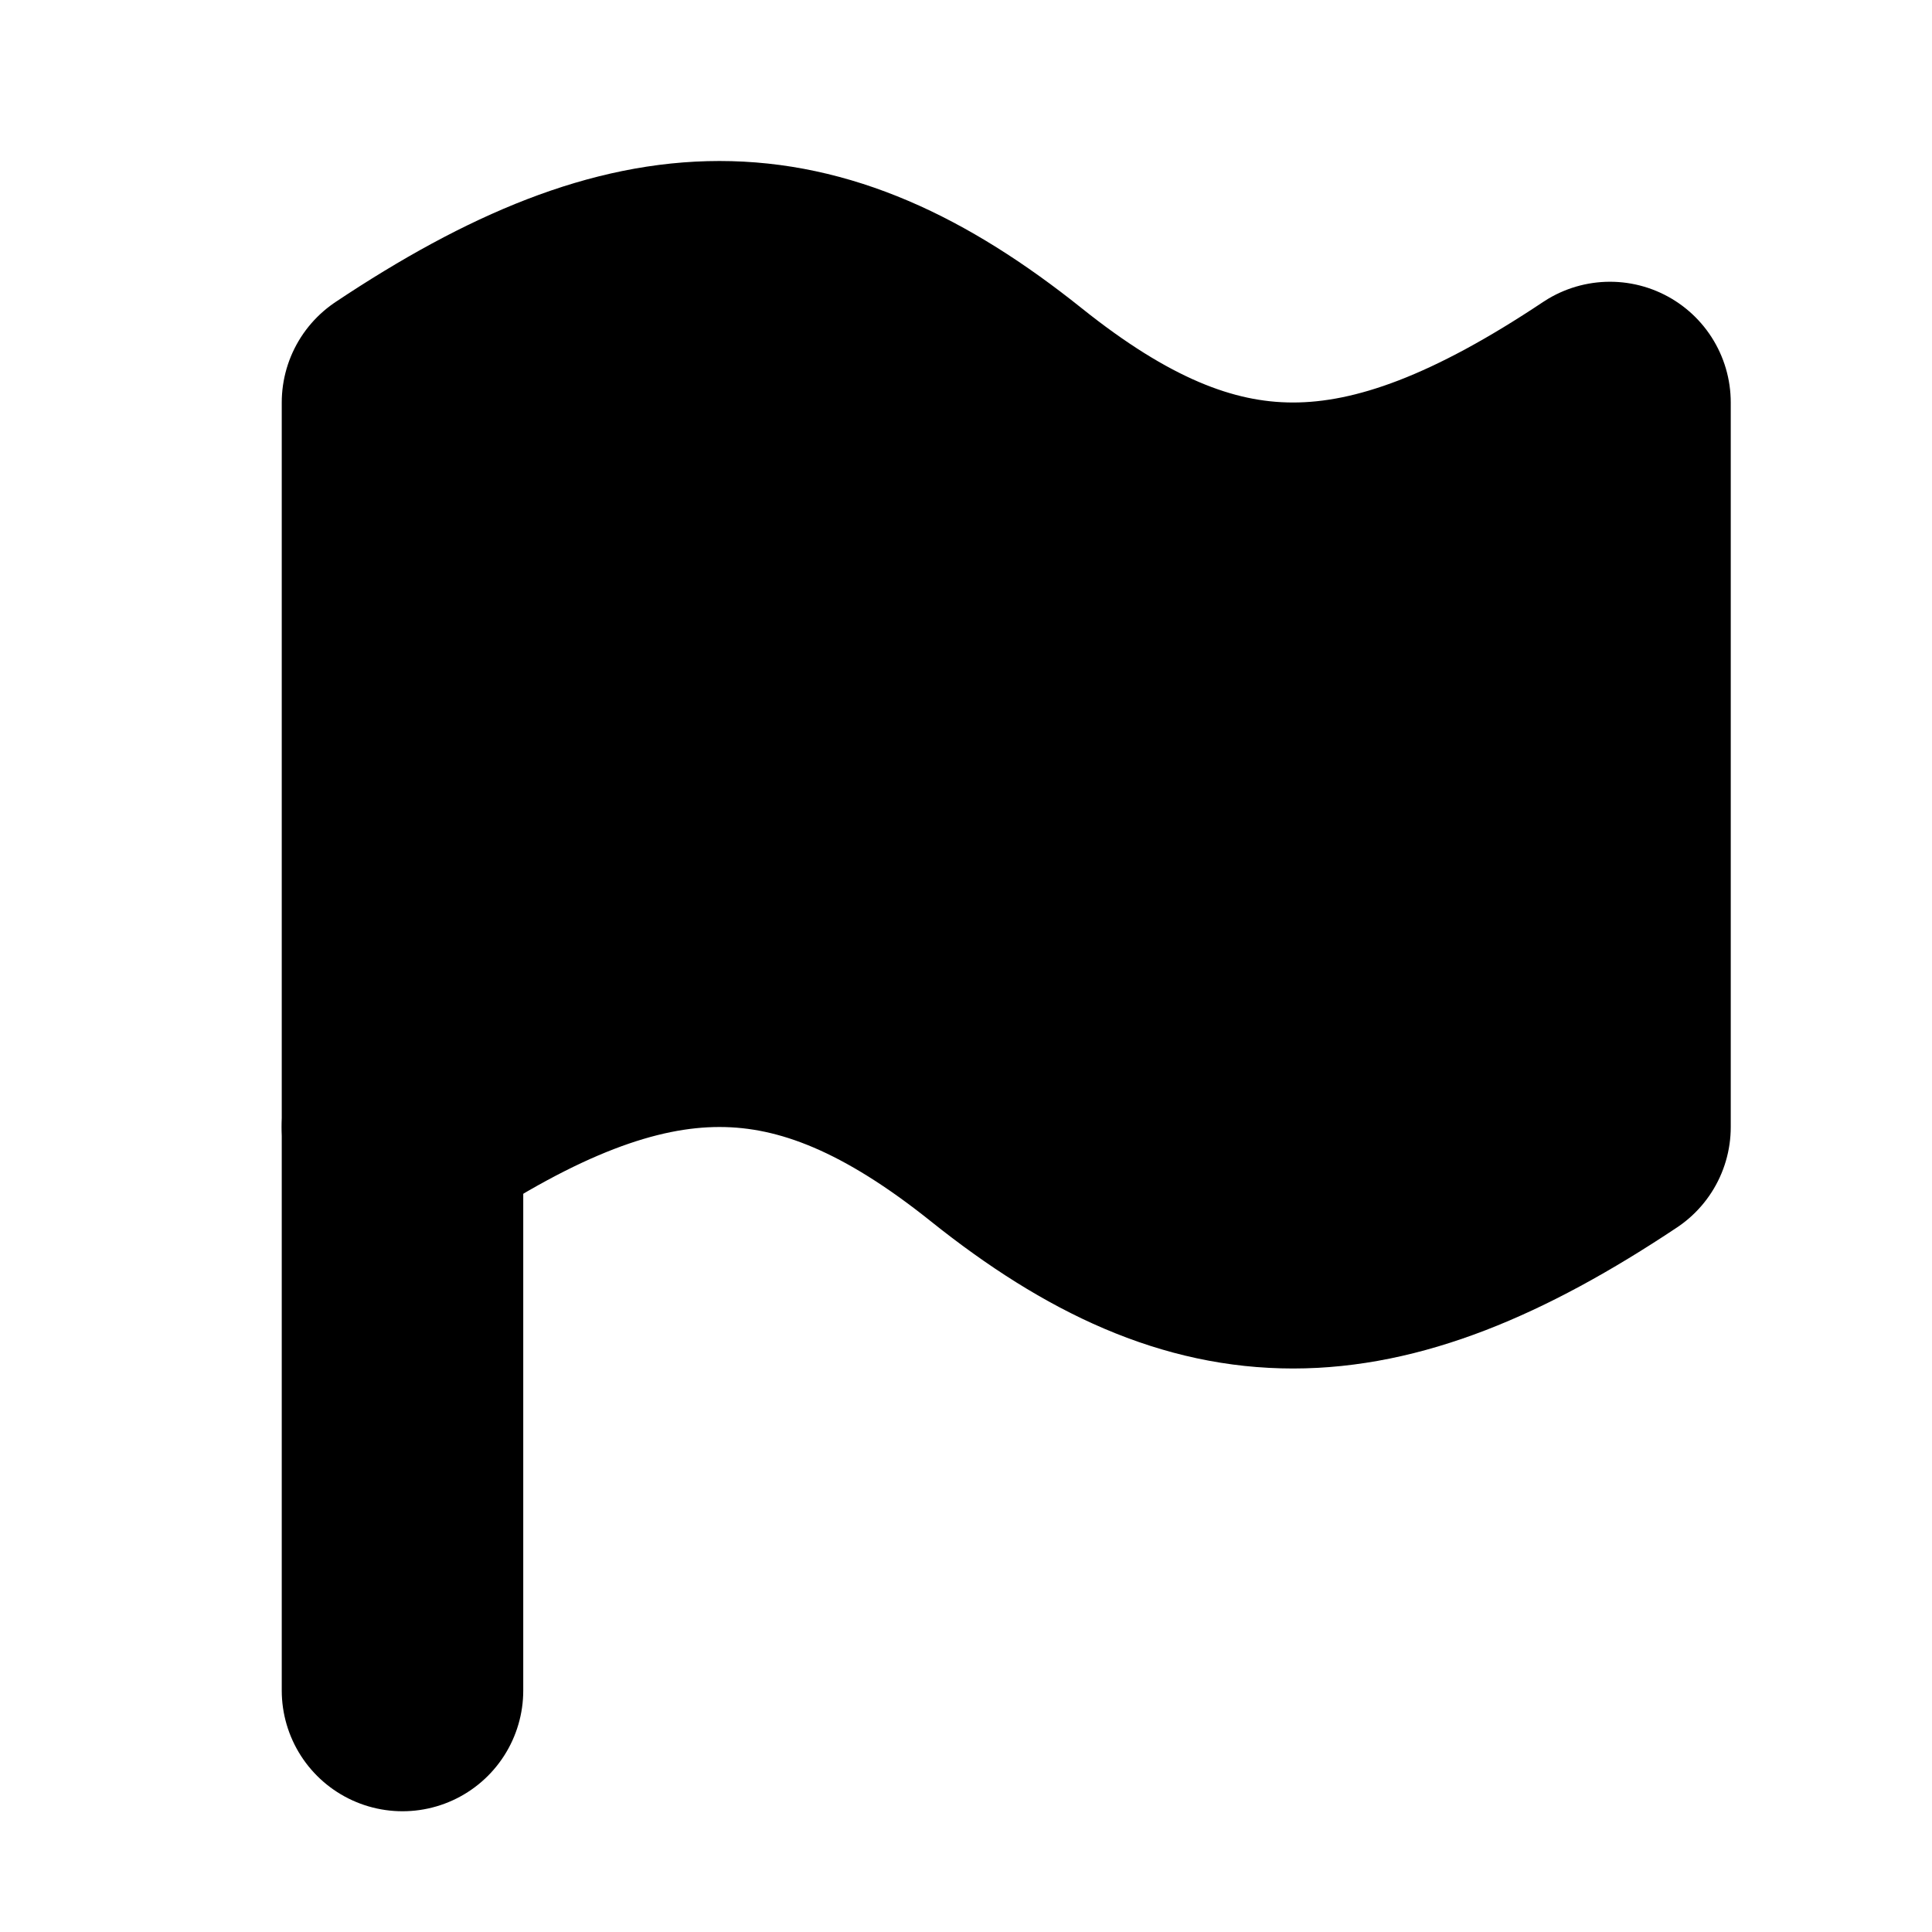
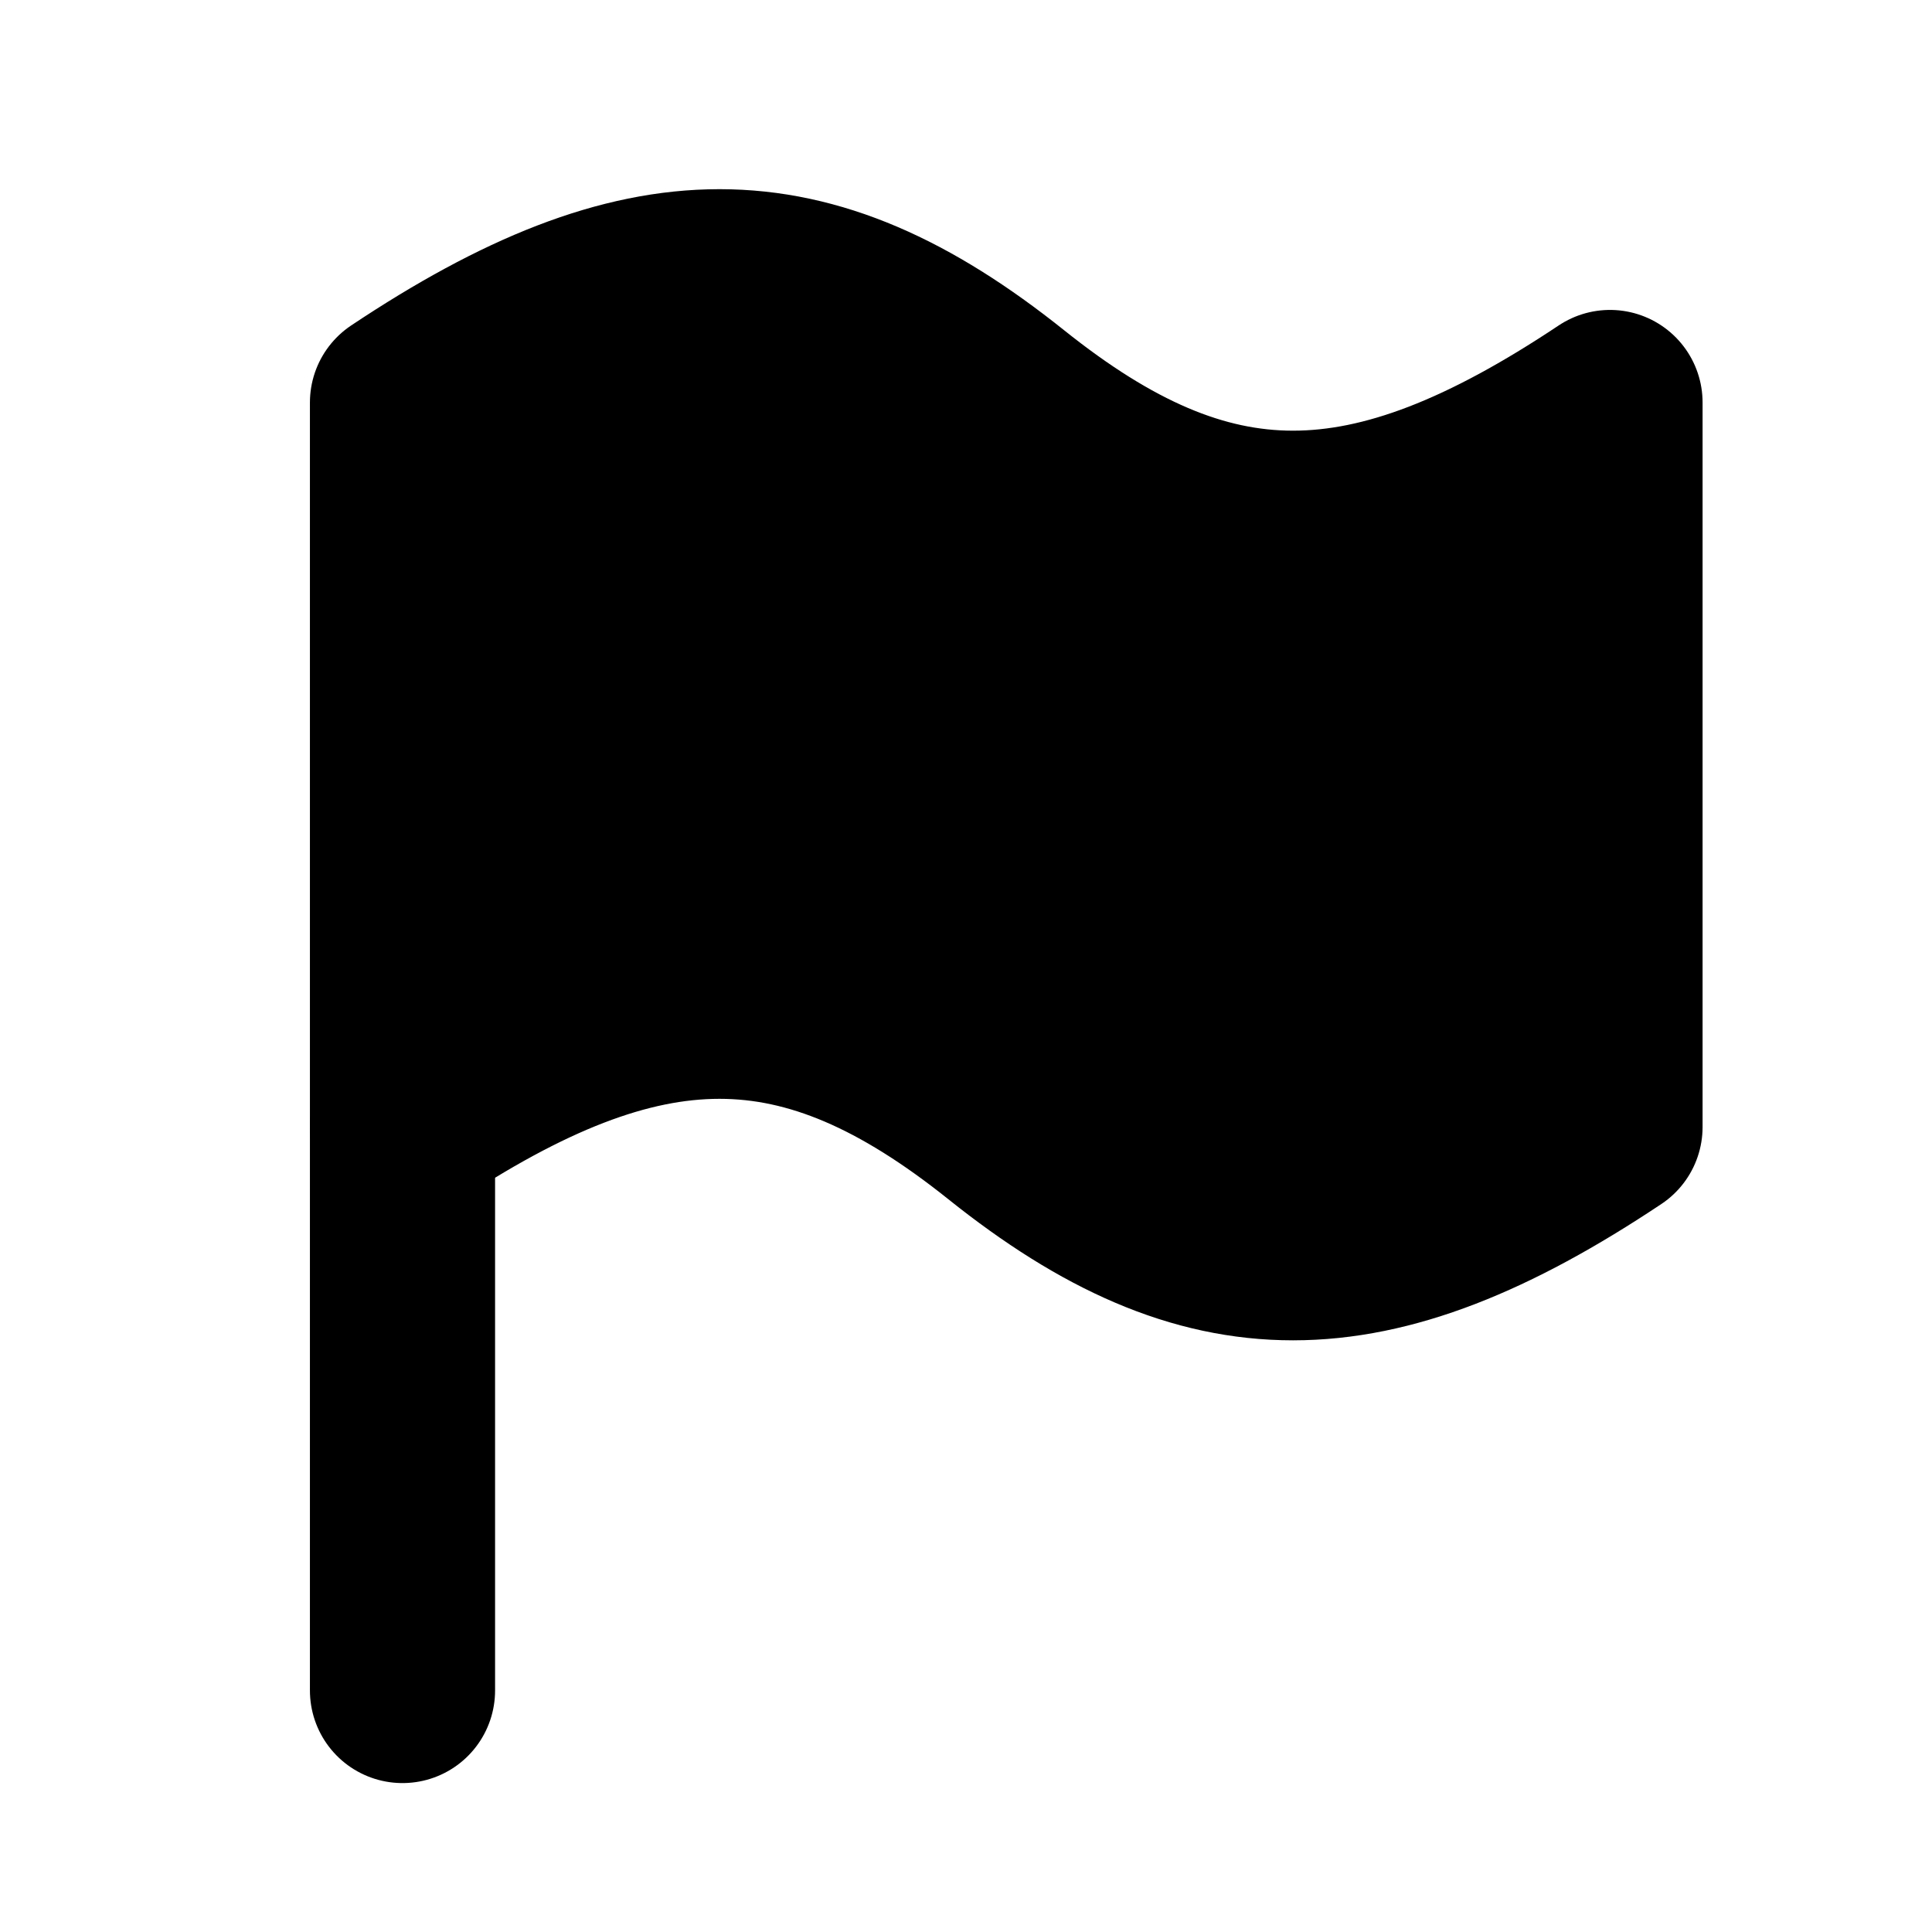
- <svg xmlns="http://www.w3.org/2000/svg" width="24" height="24" viewBox="0 0 24 24" fill="none" stroke="currentColor" stroke-width="3" stroke-linecap="round" stroke-linejoin="round">
+ <svg xmlns="http://www.w3.org/2000/svg" width="24" height="24" viewBox="0 0 24 24" fill="none" stroke="currentColor" stroke-width="2.3" stroke-linecap="round" stroke-linejoin="round">
  <g fill="currentColor">
    <path d="M5 5C8 3 10 3 12.5 5C15 7 17 7 20 5V14C17 16 15 16 12.5 14C10 12 8 12 5 14Z" />
  </g>
  <path d="M5 14V21" />
</svg>
